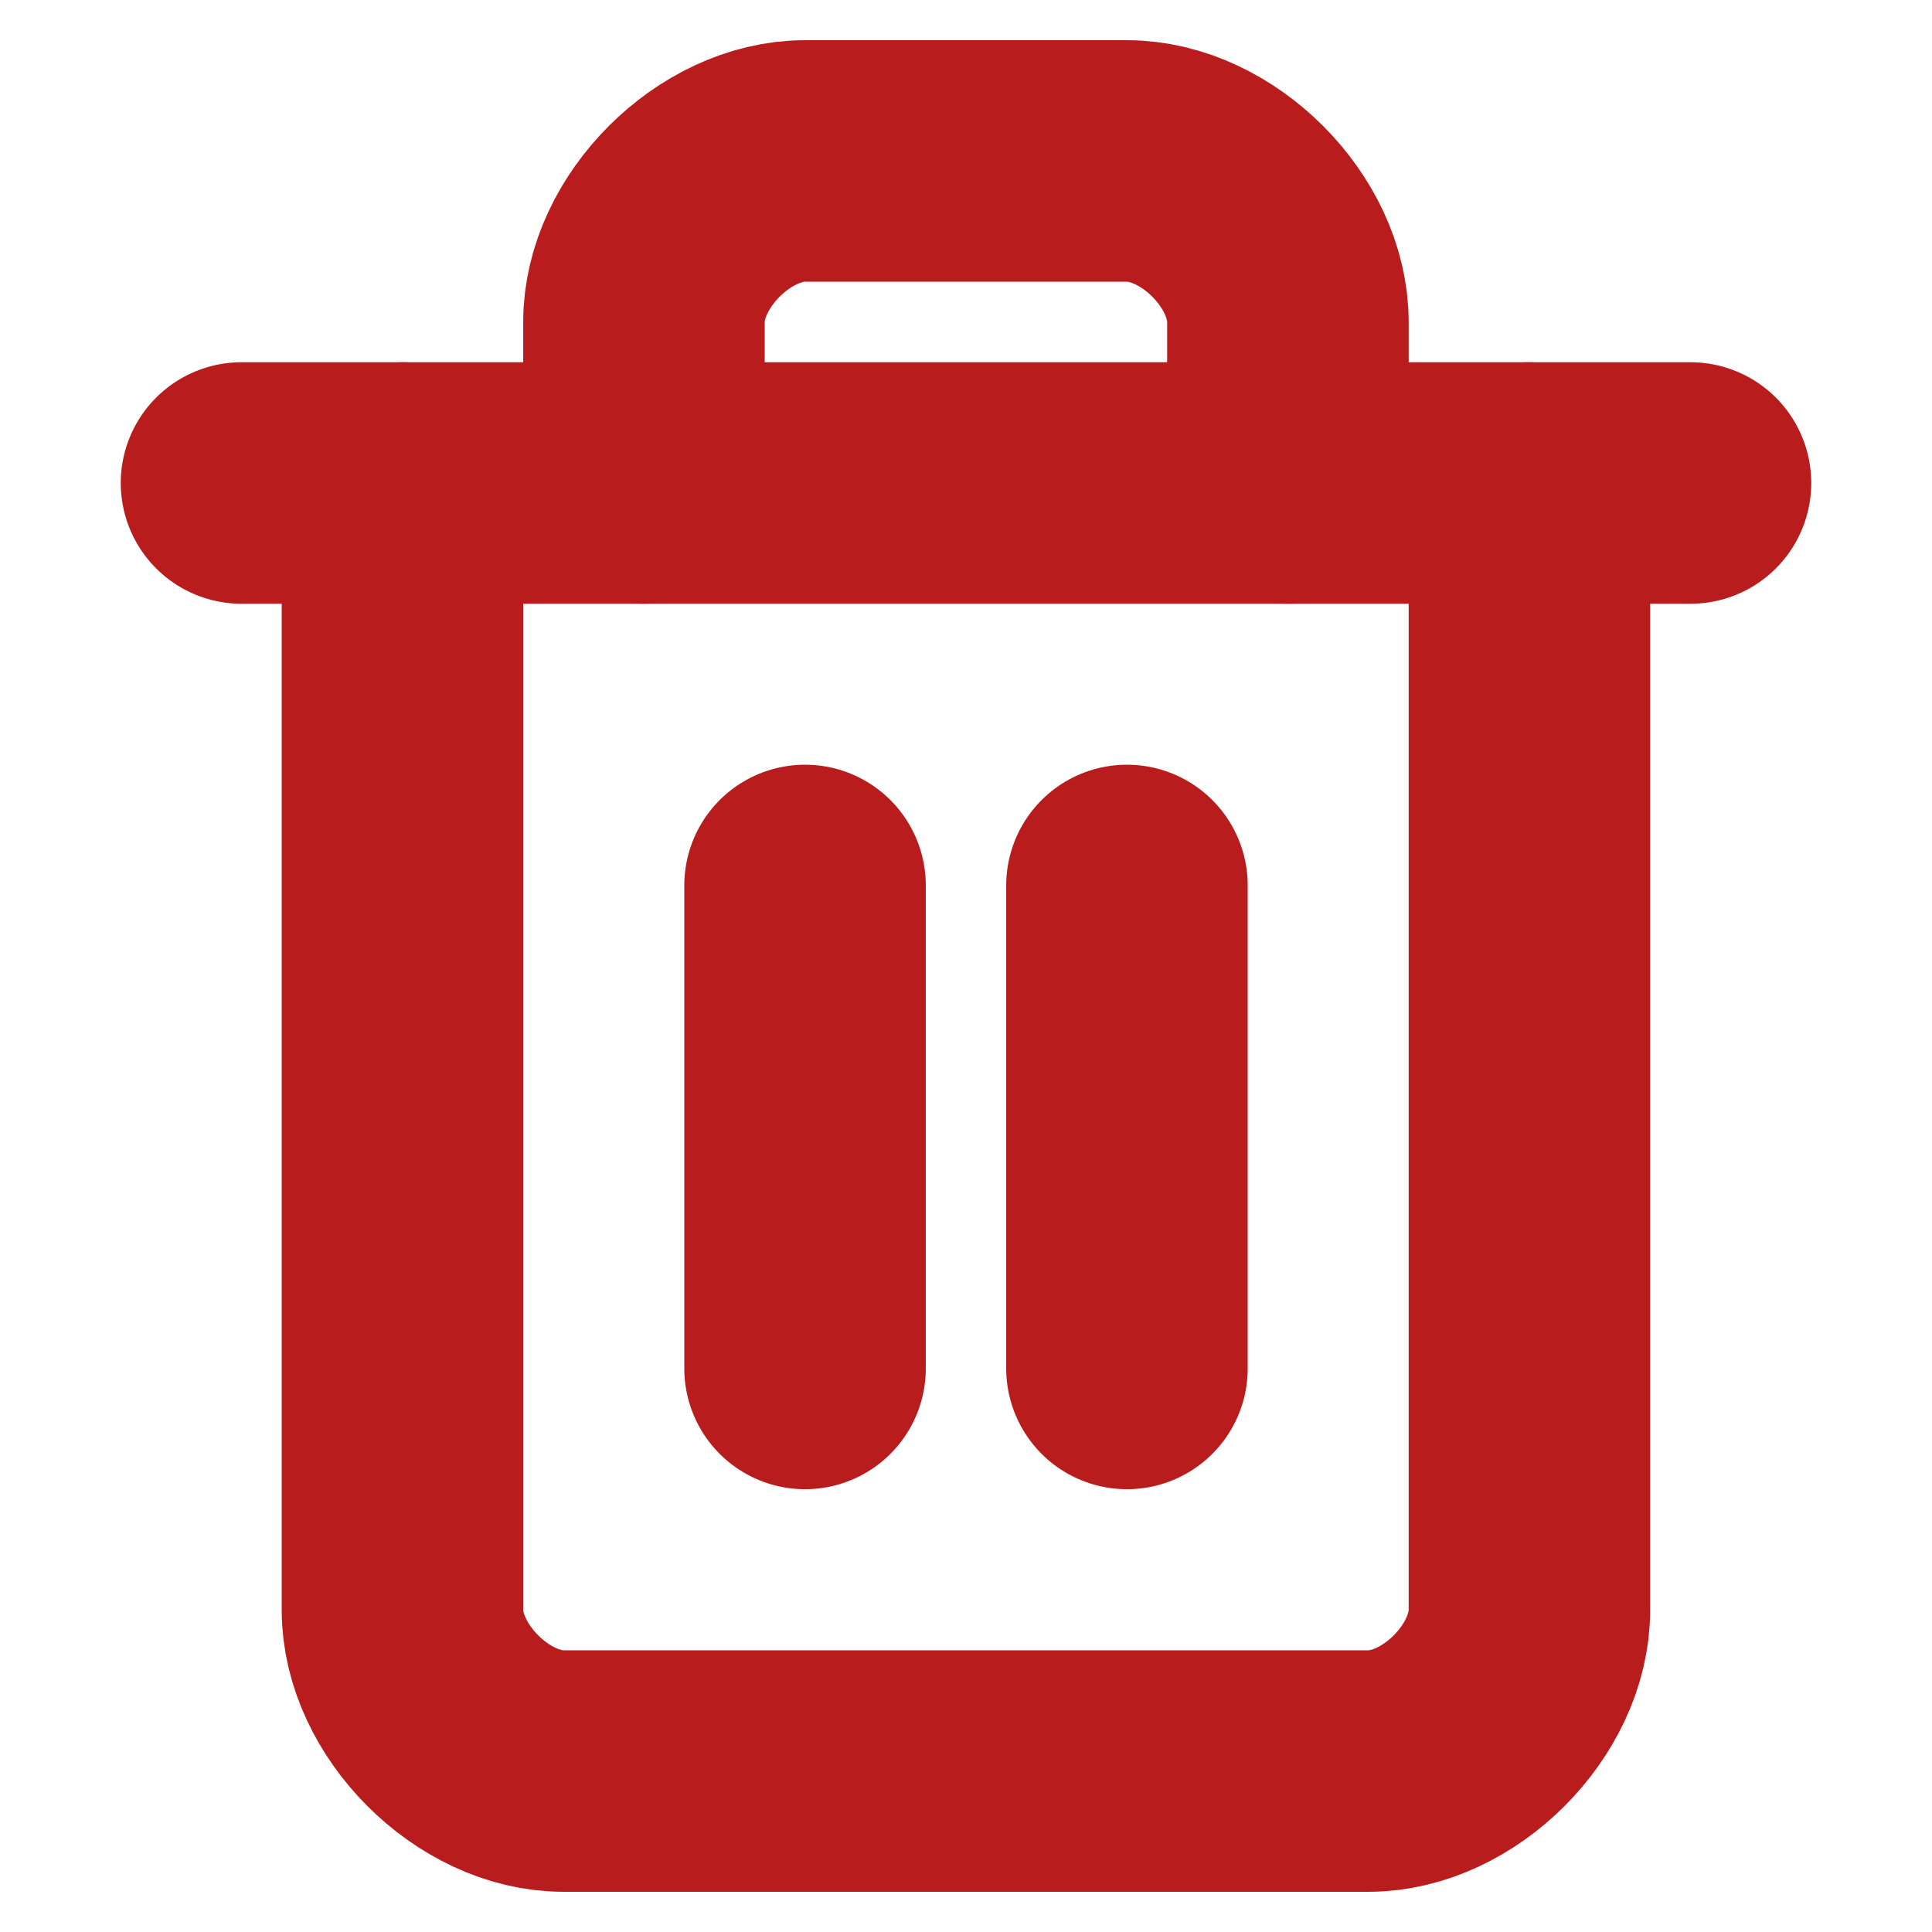
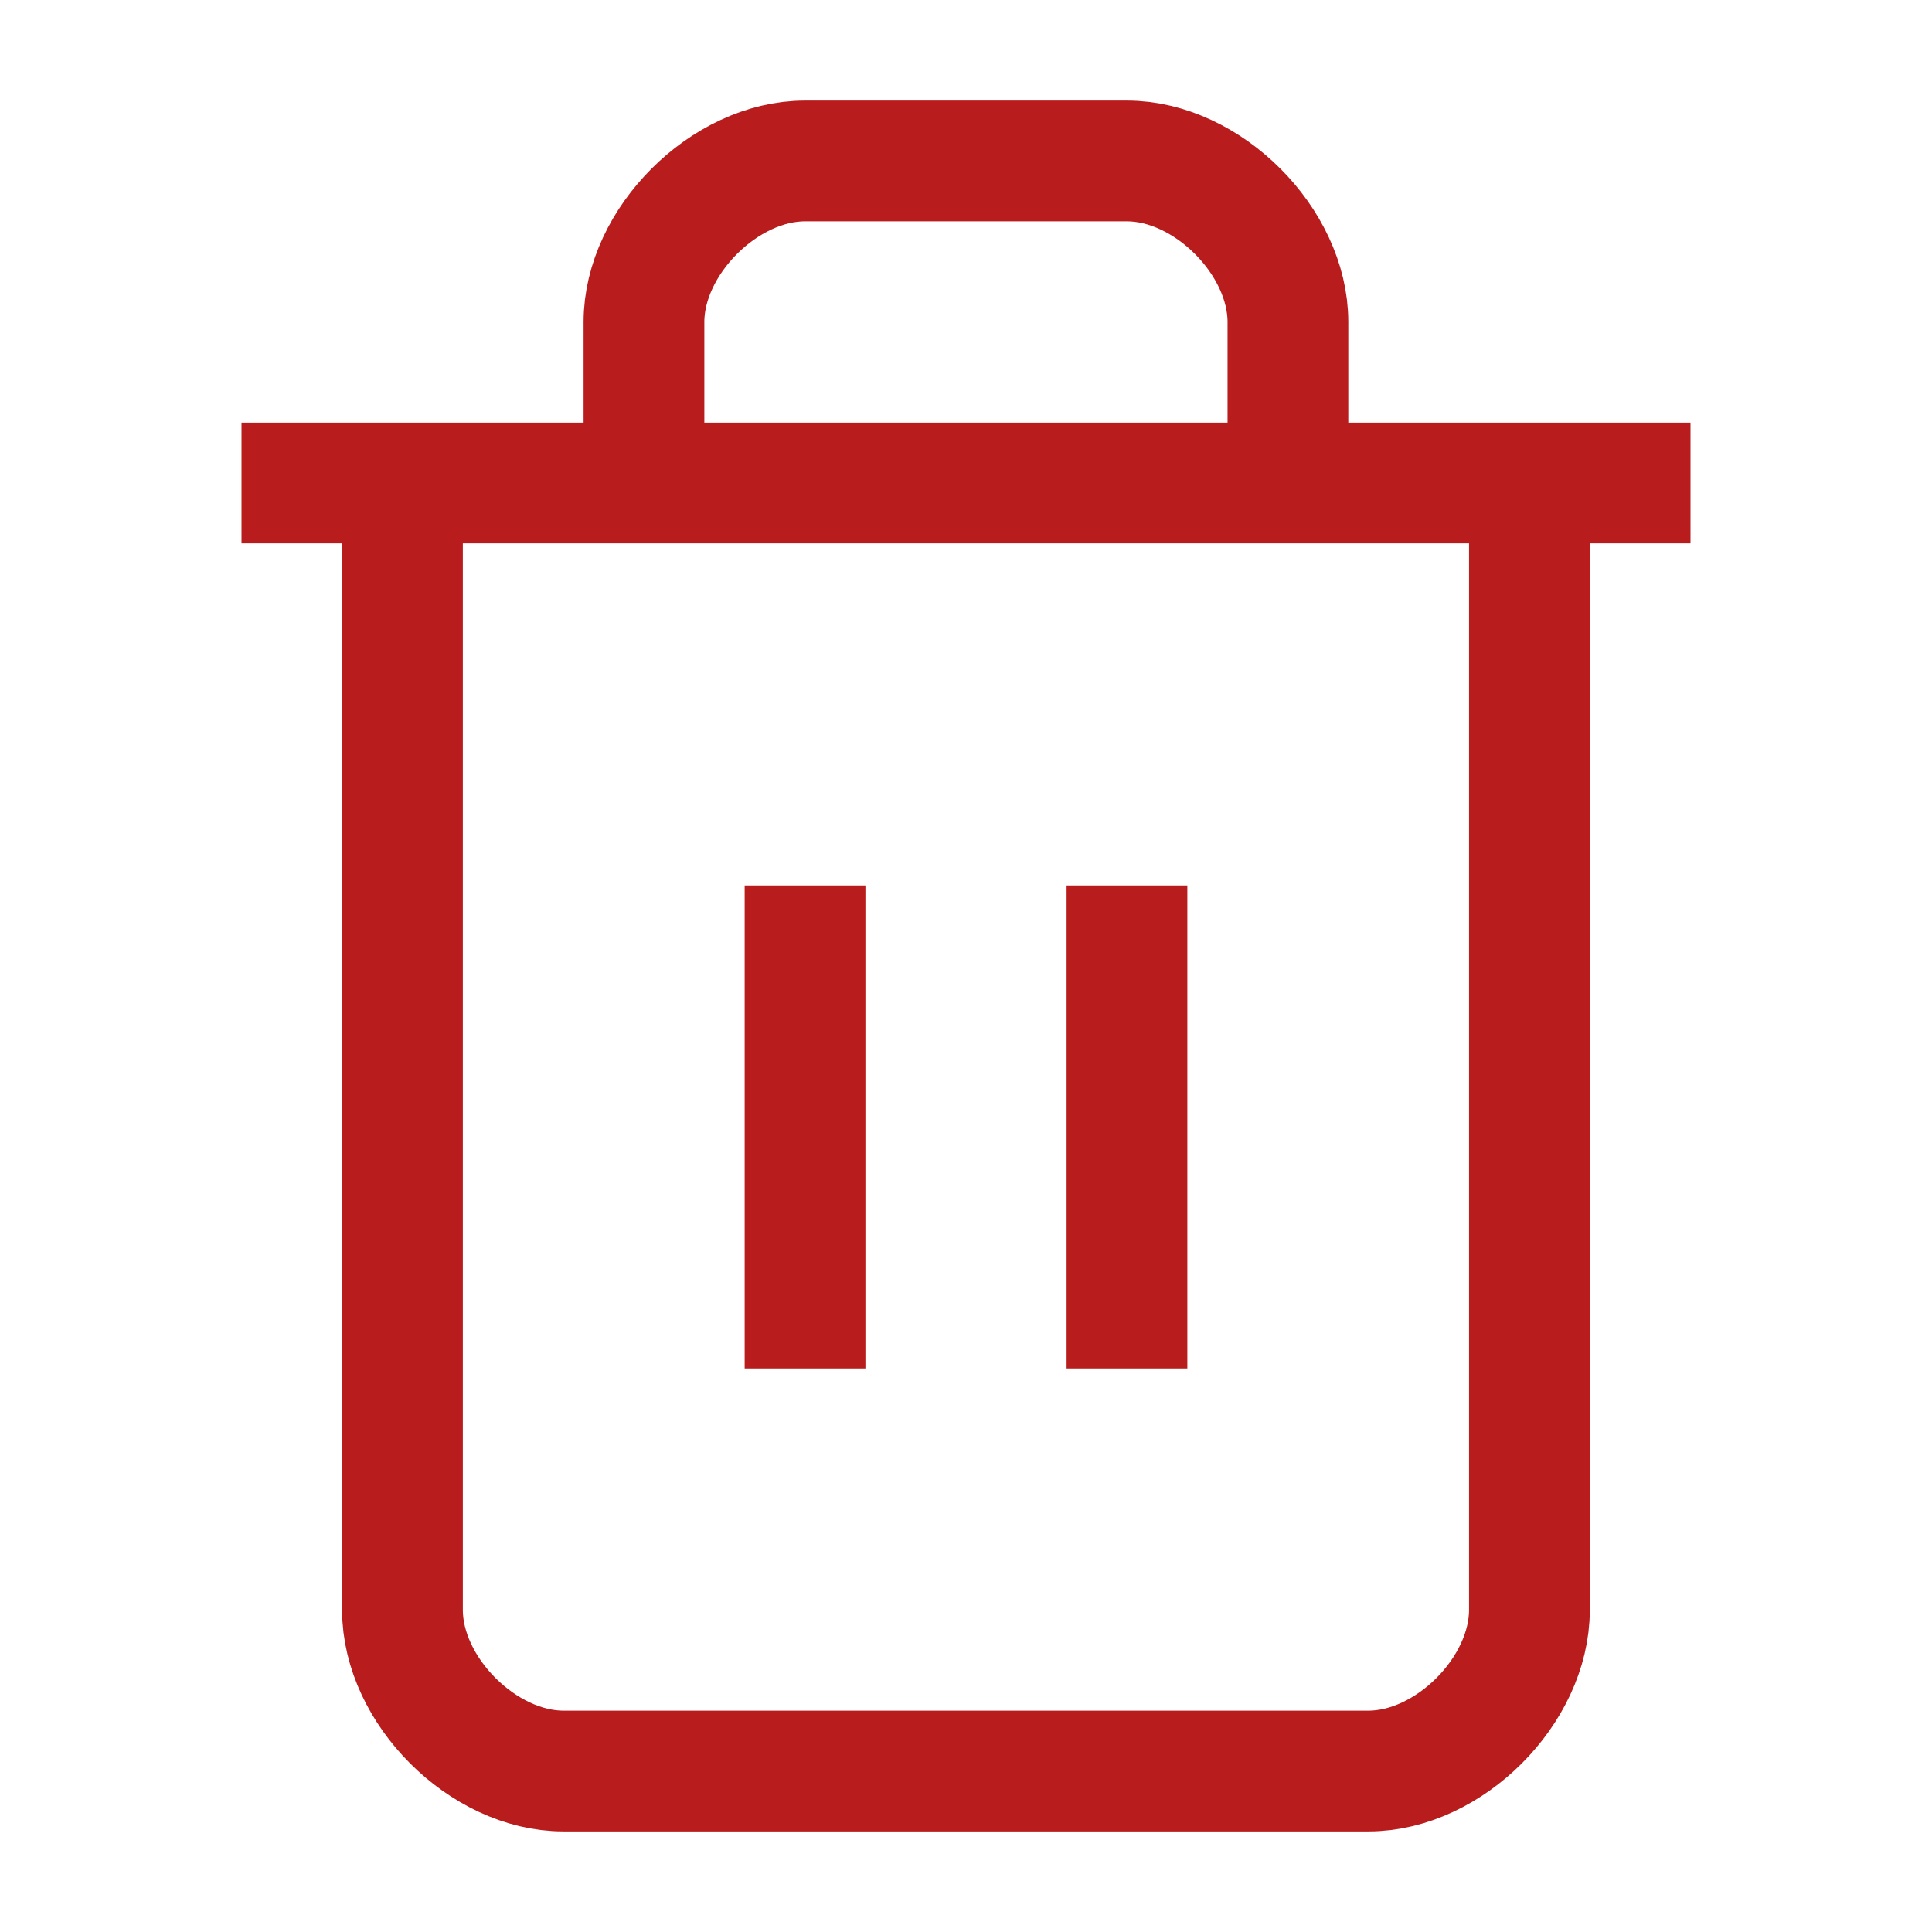
<svg xmlns="http://www.w3.org/2000/svg" width="16" height="16" viewBox="0 0 16 16" fill="none">
-   <path d="M2 4H14" stroke="#B91C1C" stroke-width="2" stroke-linecap="round" stroke-linejoin="round" />
-   <path d="M12.666 4V13.333C12.666 14 12 14.667 11.333 14.667H4.666C4 14.667 3.333 14 3.333 13.333V4" stroke="#B91C1C" stroke-width="2" stroke-linecap="round" stroke-linejoin="round" />
-   <path d="M5.333 4V2.666C5.333 2 6 1.333 6.666 1.333H9.333C10 1.333 10.666 2 10.666 2.666V4" stroke="#B91C1C" stroke-width="2" stroke-linecap="round" stroke-linejoin="round" />
-   <path d="M6.667 7.333V11.333" stroke="#B91C1C" stroke-width="2" stroke-linecap="round" stroke-linejoin="round" />
-   <path d="M9.333 7.333V11.333" stroke="#B91C1C" stroke-width="2" stroke-linecap="round" stroke-linejoin="round" />
+   <path d="M2 4H14" stroke="#B91C1C" strokeWidth="2" strokeLinecap="round" strokeLinejoin="round" />
+   <path d="M12.666 4V13.333C12.666 14 12 14.667 11.333 14.667H4.666C4 14.667 3.333 14 3.333 13.333V4" stroke="#B91C1C" strokeWidth="2" strokeLinecap="round" strokeLinejoin="round" />
+   <path d="M5.333 4V2.666C5.333 2 6 1.333 6.666 1.333H9.333C10 1.333 10.666 2 10.666 2.666V4" stroke="#B91C1C" strokeWidth="2" strokeLinecap="round" strokeLinejoin="round" />
+   <path d="M6.667 7.333V11.333" stroke="#B91C1C" strokeWidth="2" strokeLinecap="round" strokeLinejoin="round" />
+   <path d="M9.333 7.333V11.333" stroke="#B91C1C" strokeWidth="2" strokeLinecap="round" strokeLinejoin="round" />
</svg>
